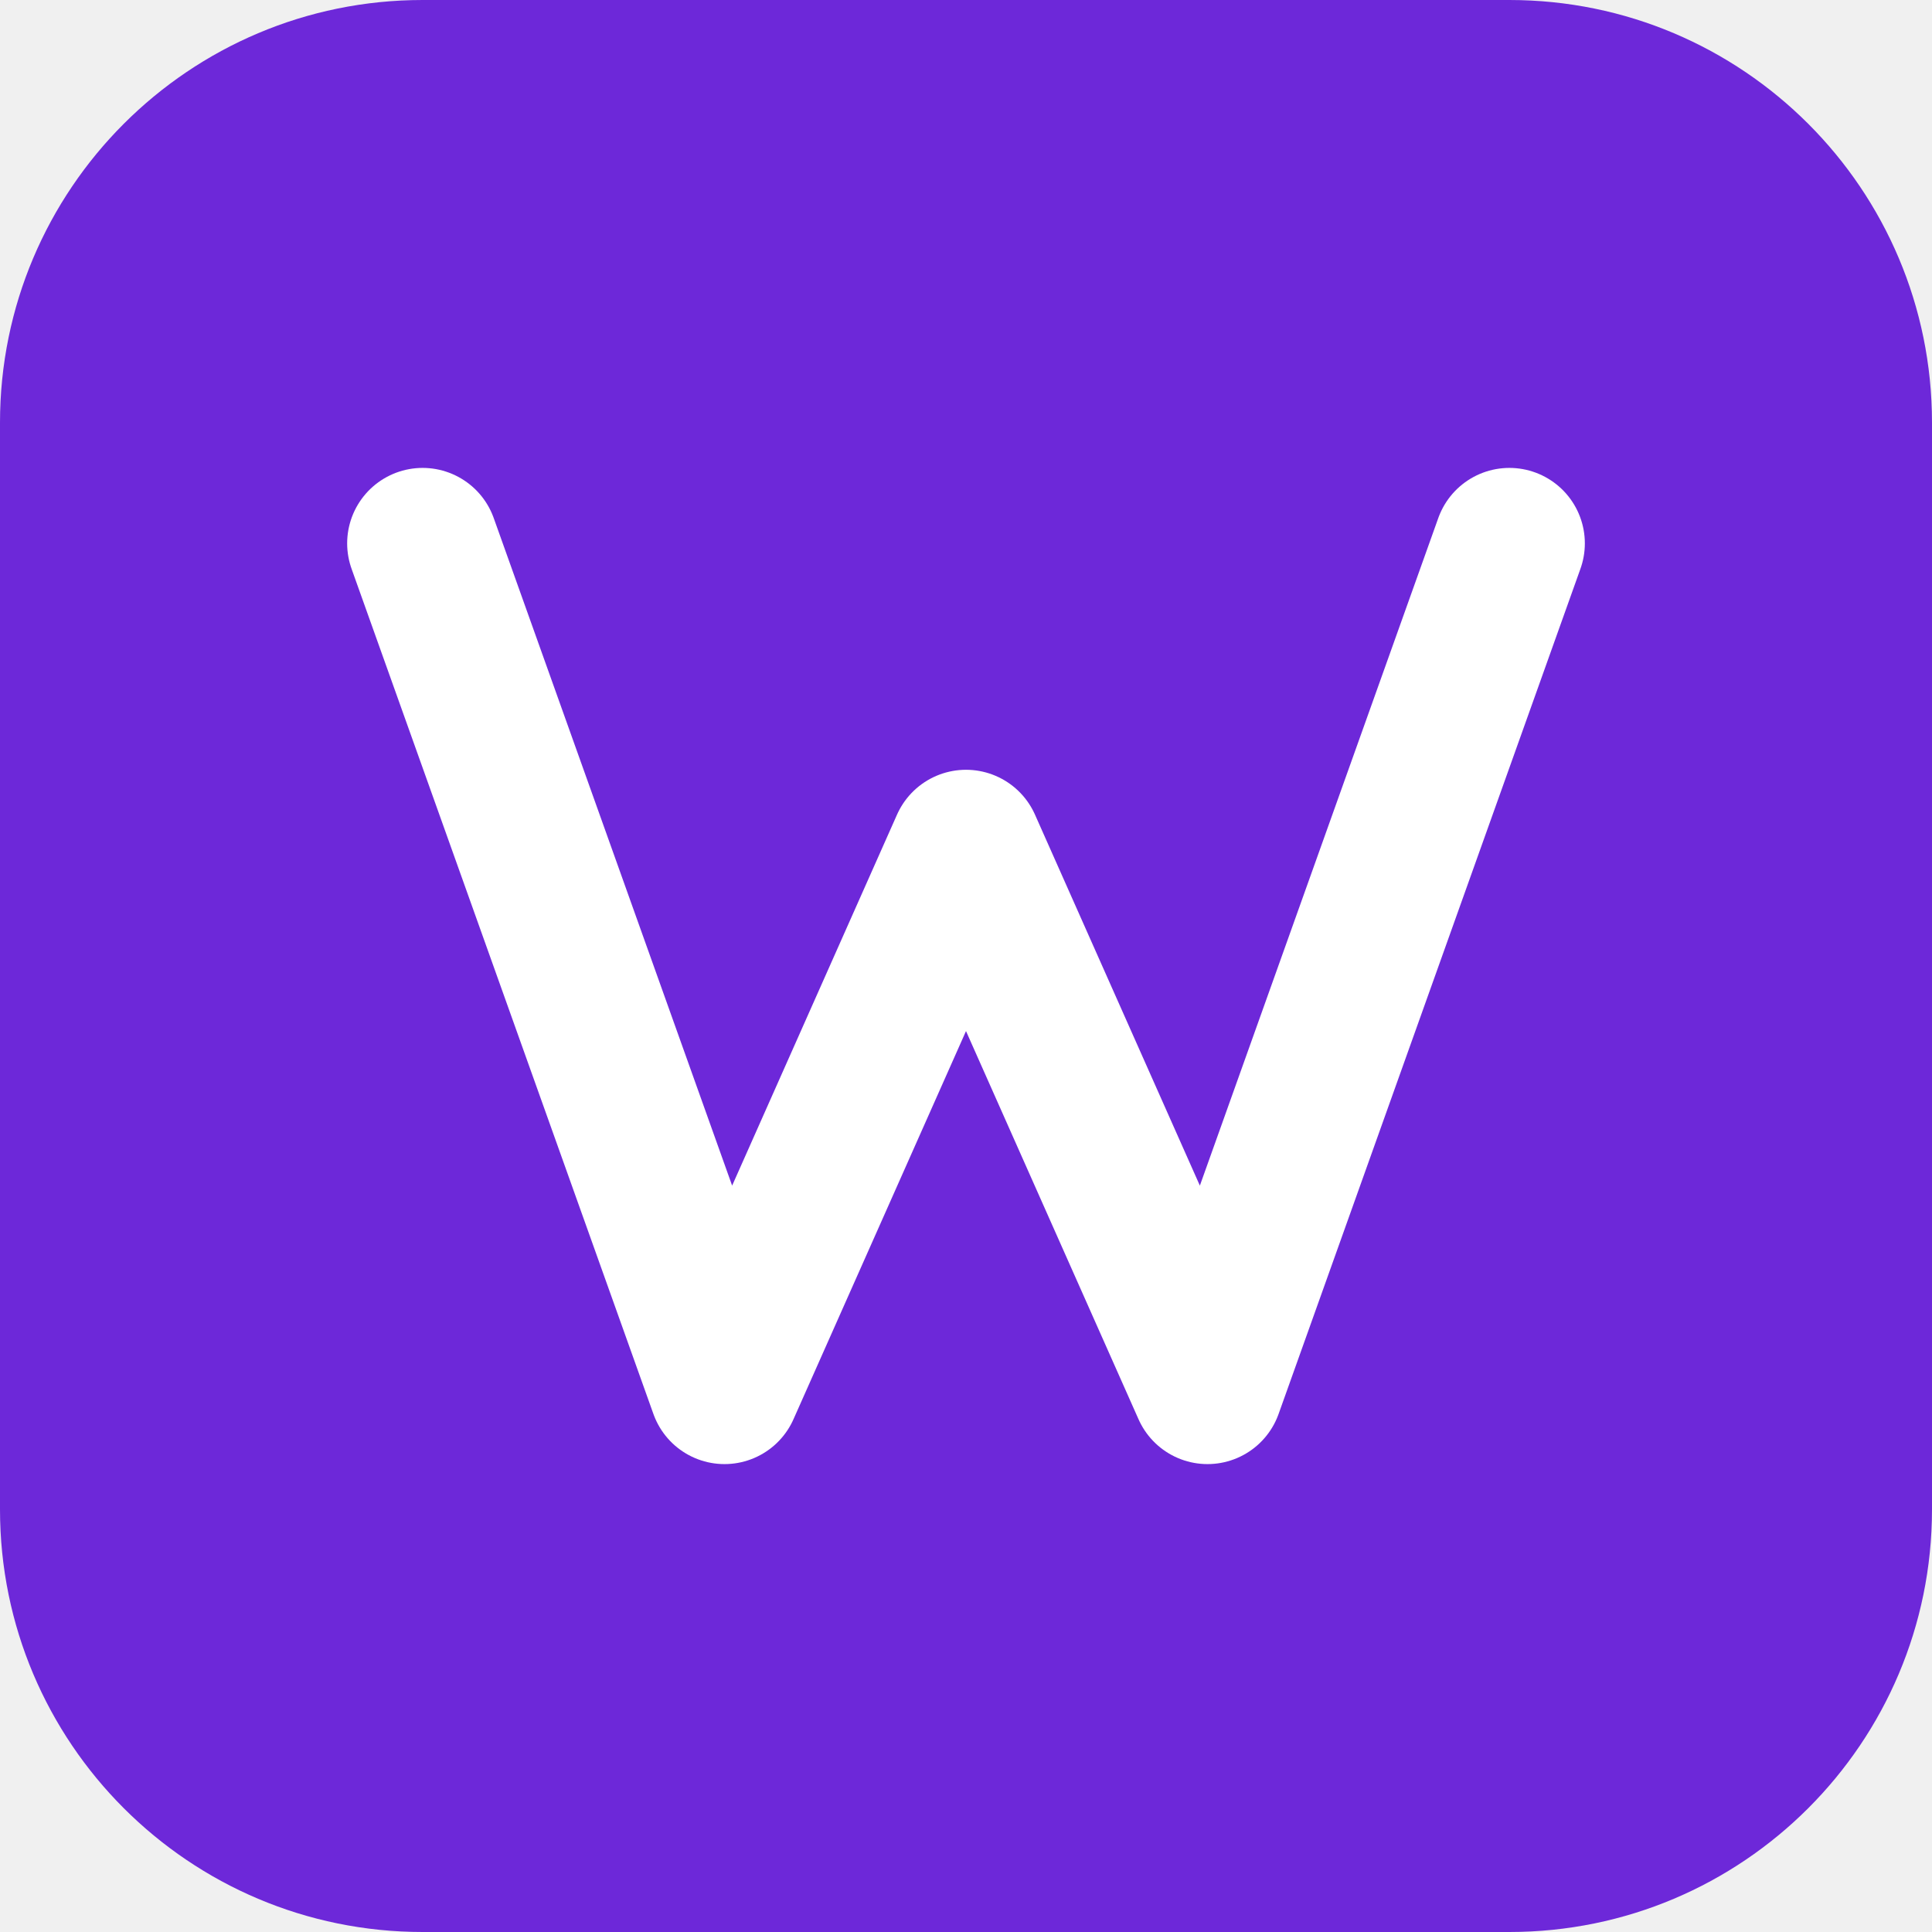
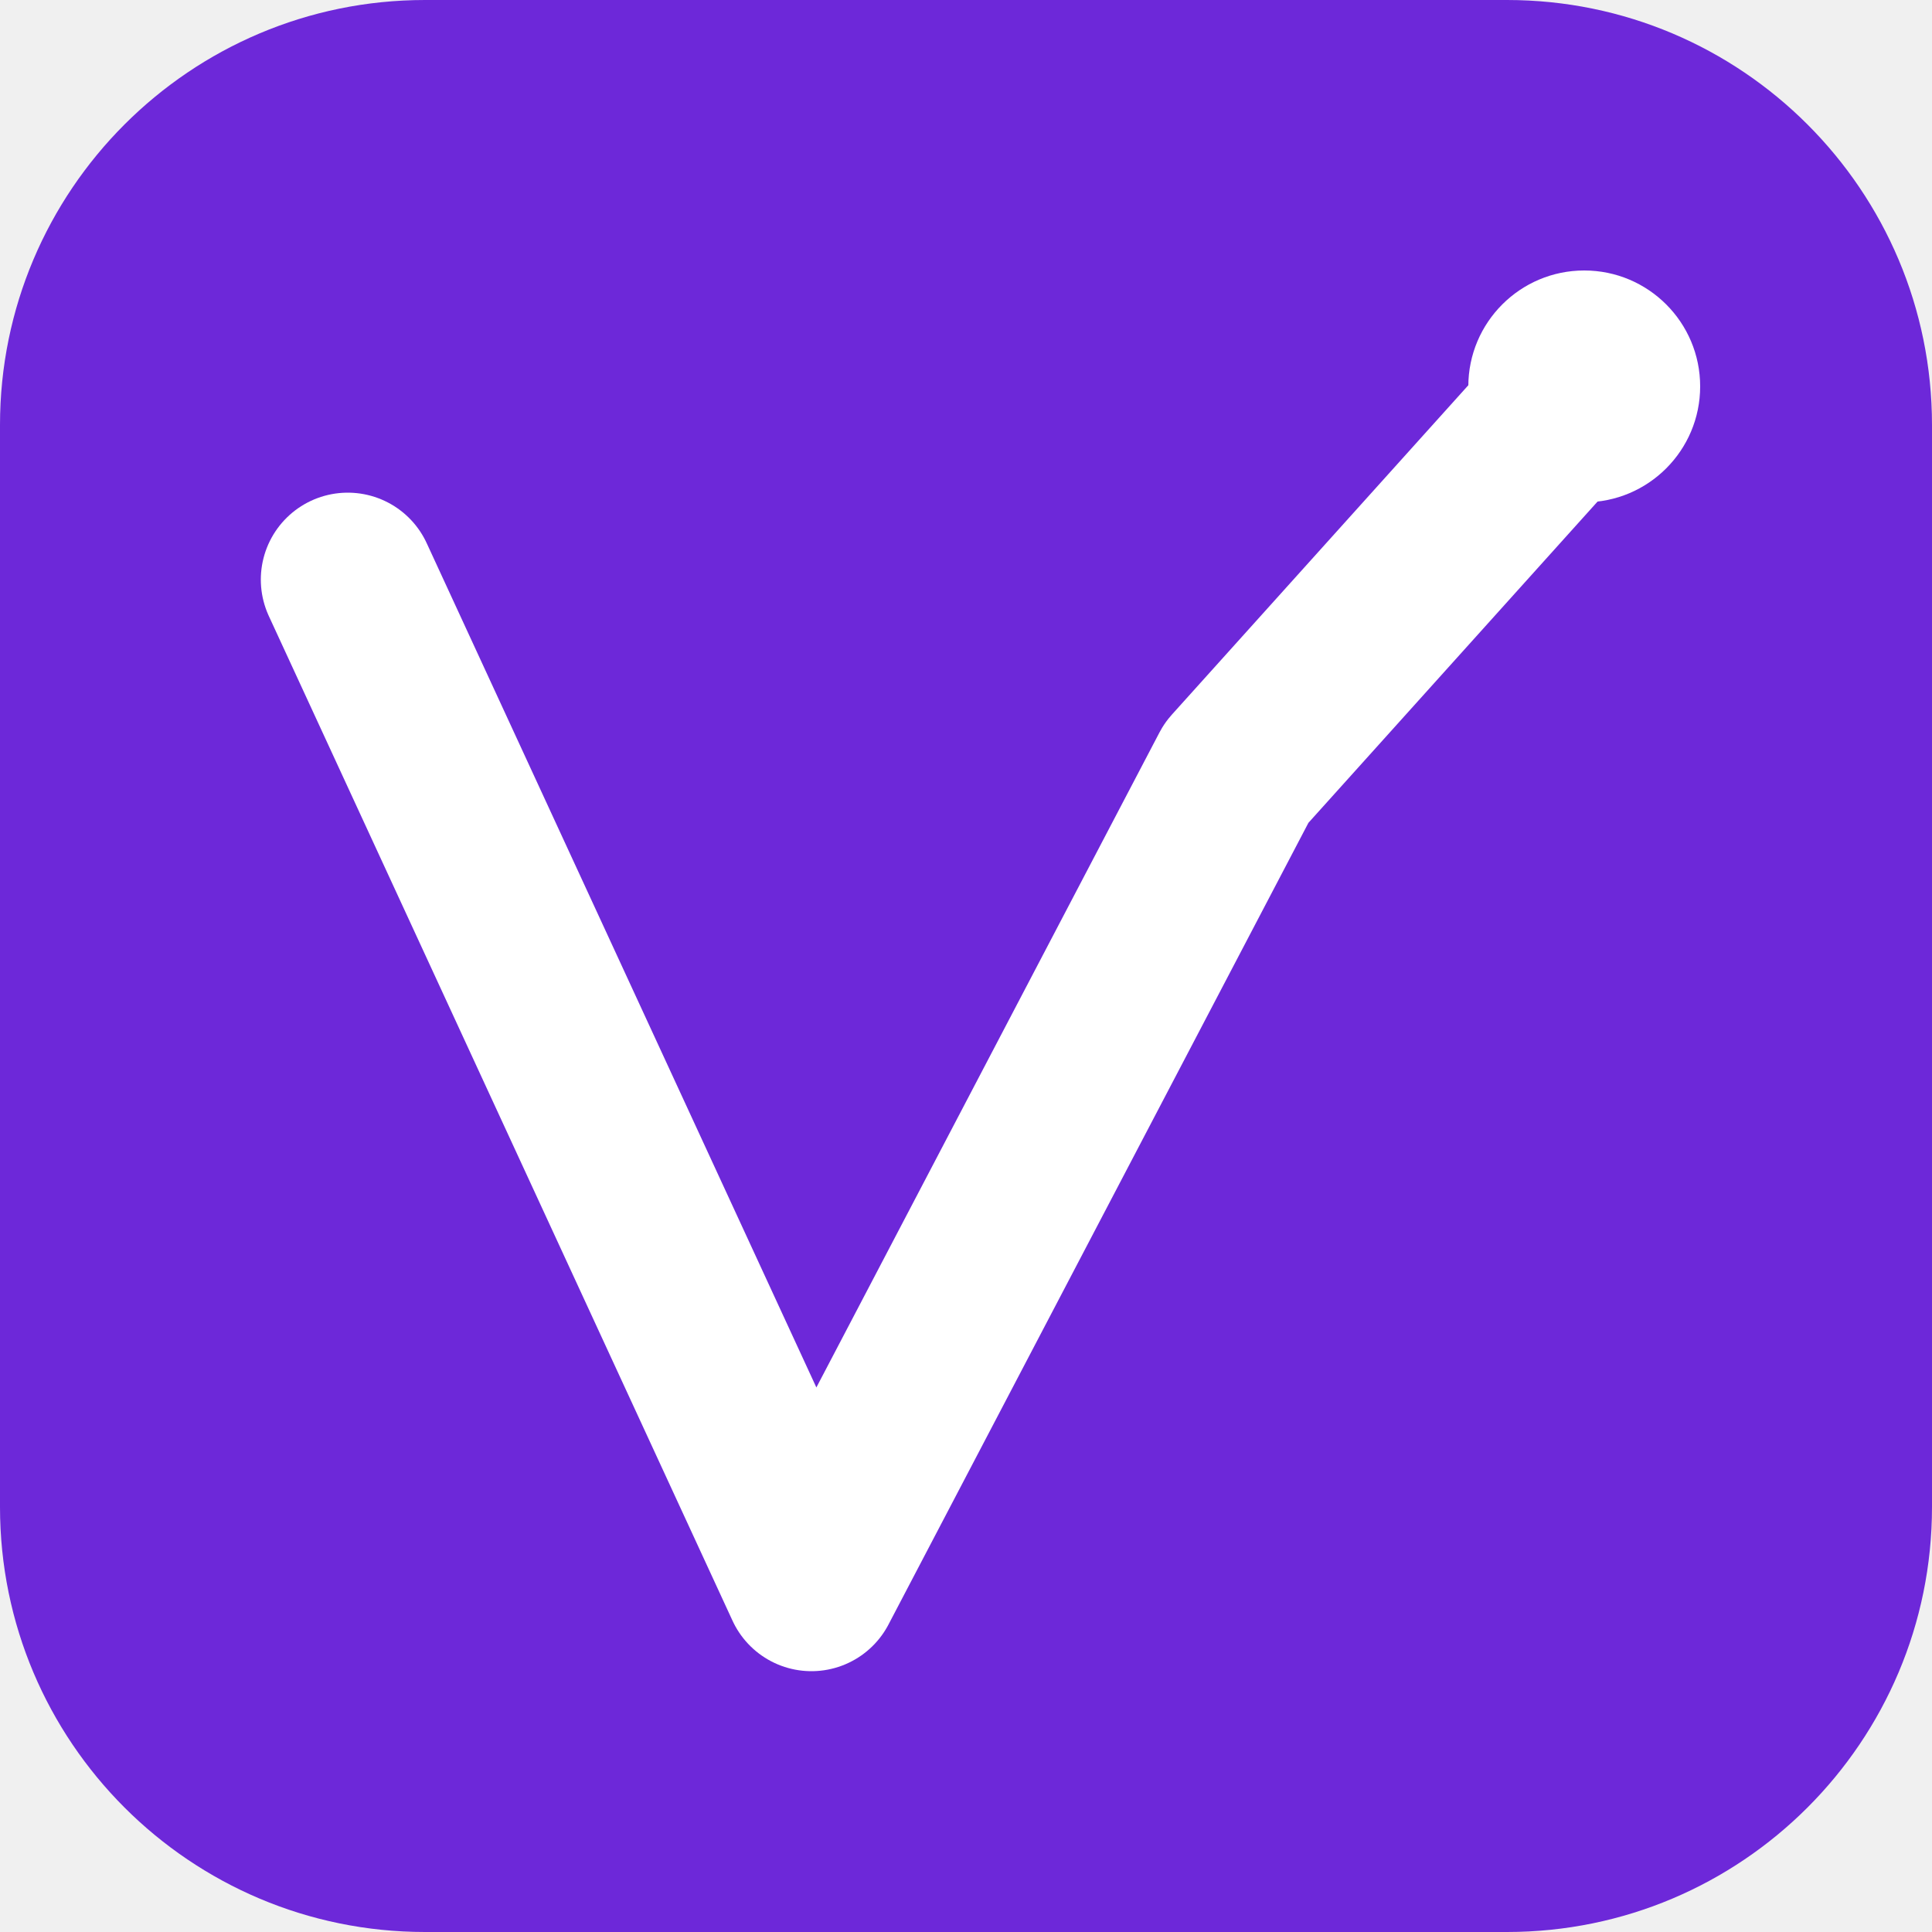
- <svg xmlns="http://www.w3.org/2000/svg" viewBox="0 0 32 32">
-   <rect width="32" height="32" rx="7" fill="#6d28d9" />
-   <path d="M7 9l5 14 4-9 4 9 5-14" fill="none" stroke="#fff" stroke-width="2.5" stroke-linecap="round" stroke-linejoin="round" />
+ <svg xmlns="http://www.w3.org/2000/svg" viewBox="0 0 100 100" role="img" aria-label="Verve">
+   <rect width="100" height="100" rx="22" fill="#6d28d9" />
+   <path d="M18 30 L42 82 L64 40 L82 20" fill="none" stroke="#fff" stroke-width="9" stroke-linecap="round" stroke-linejoin="round" />
+   <circle cx="82" cy="20" r="6" fill="#fff" />
</svg>
